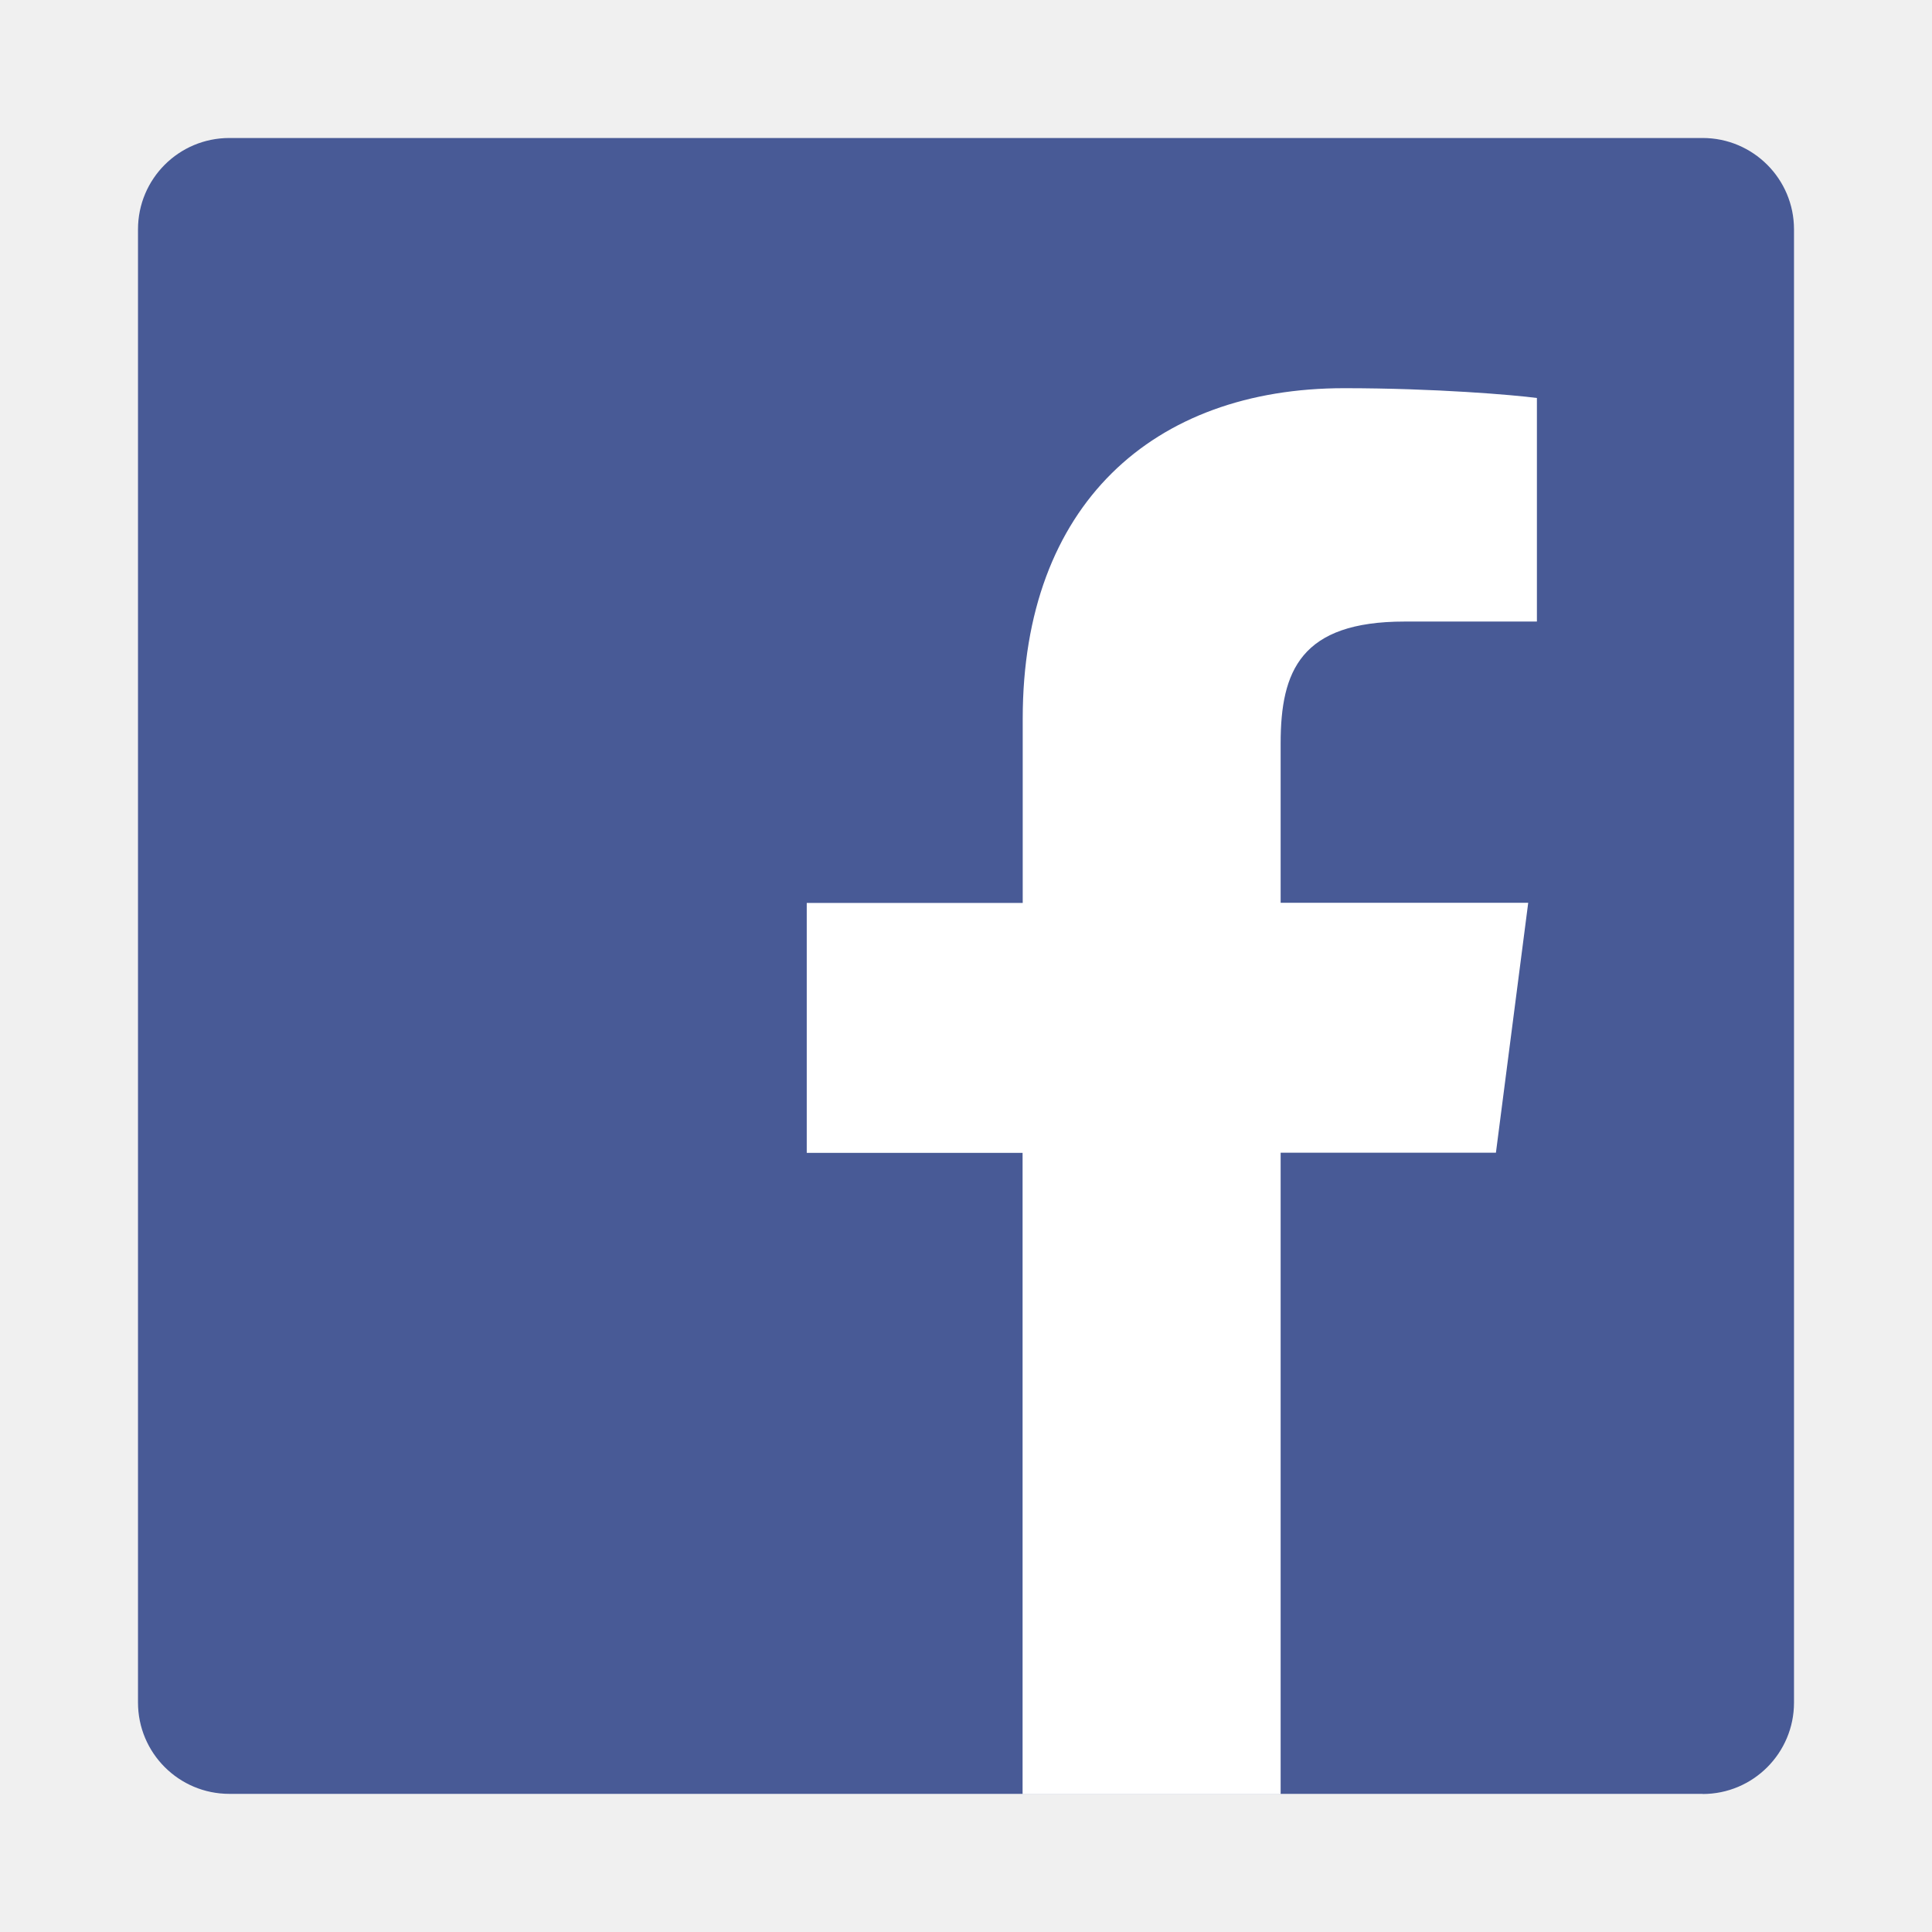
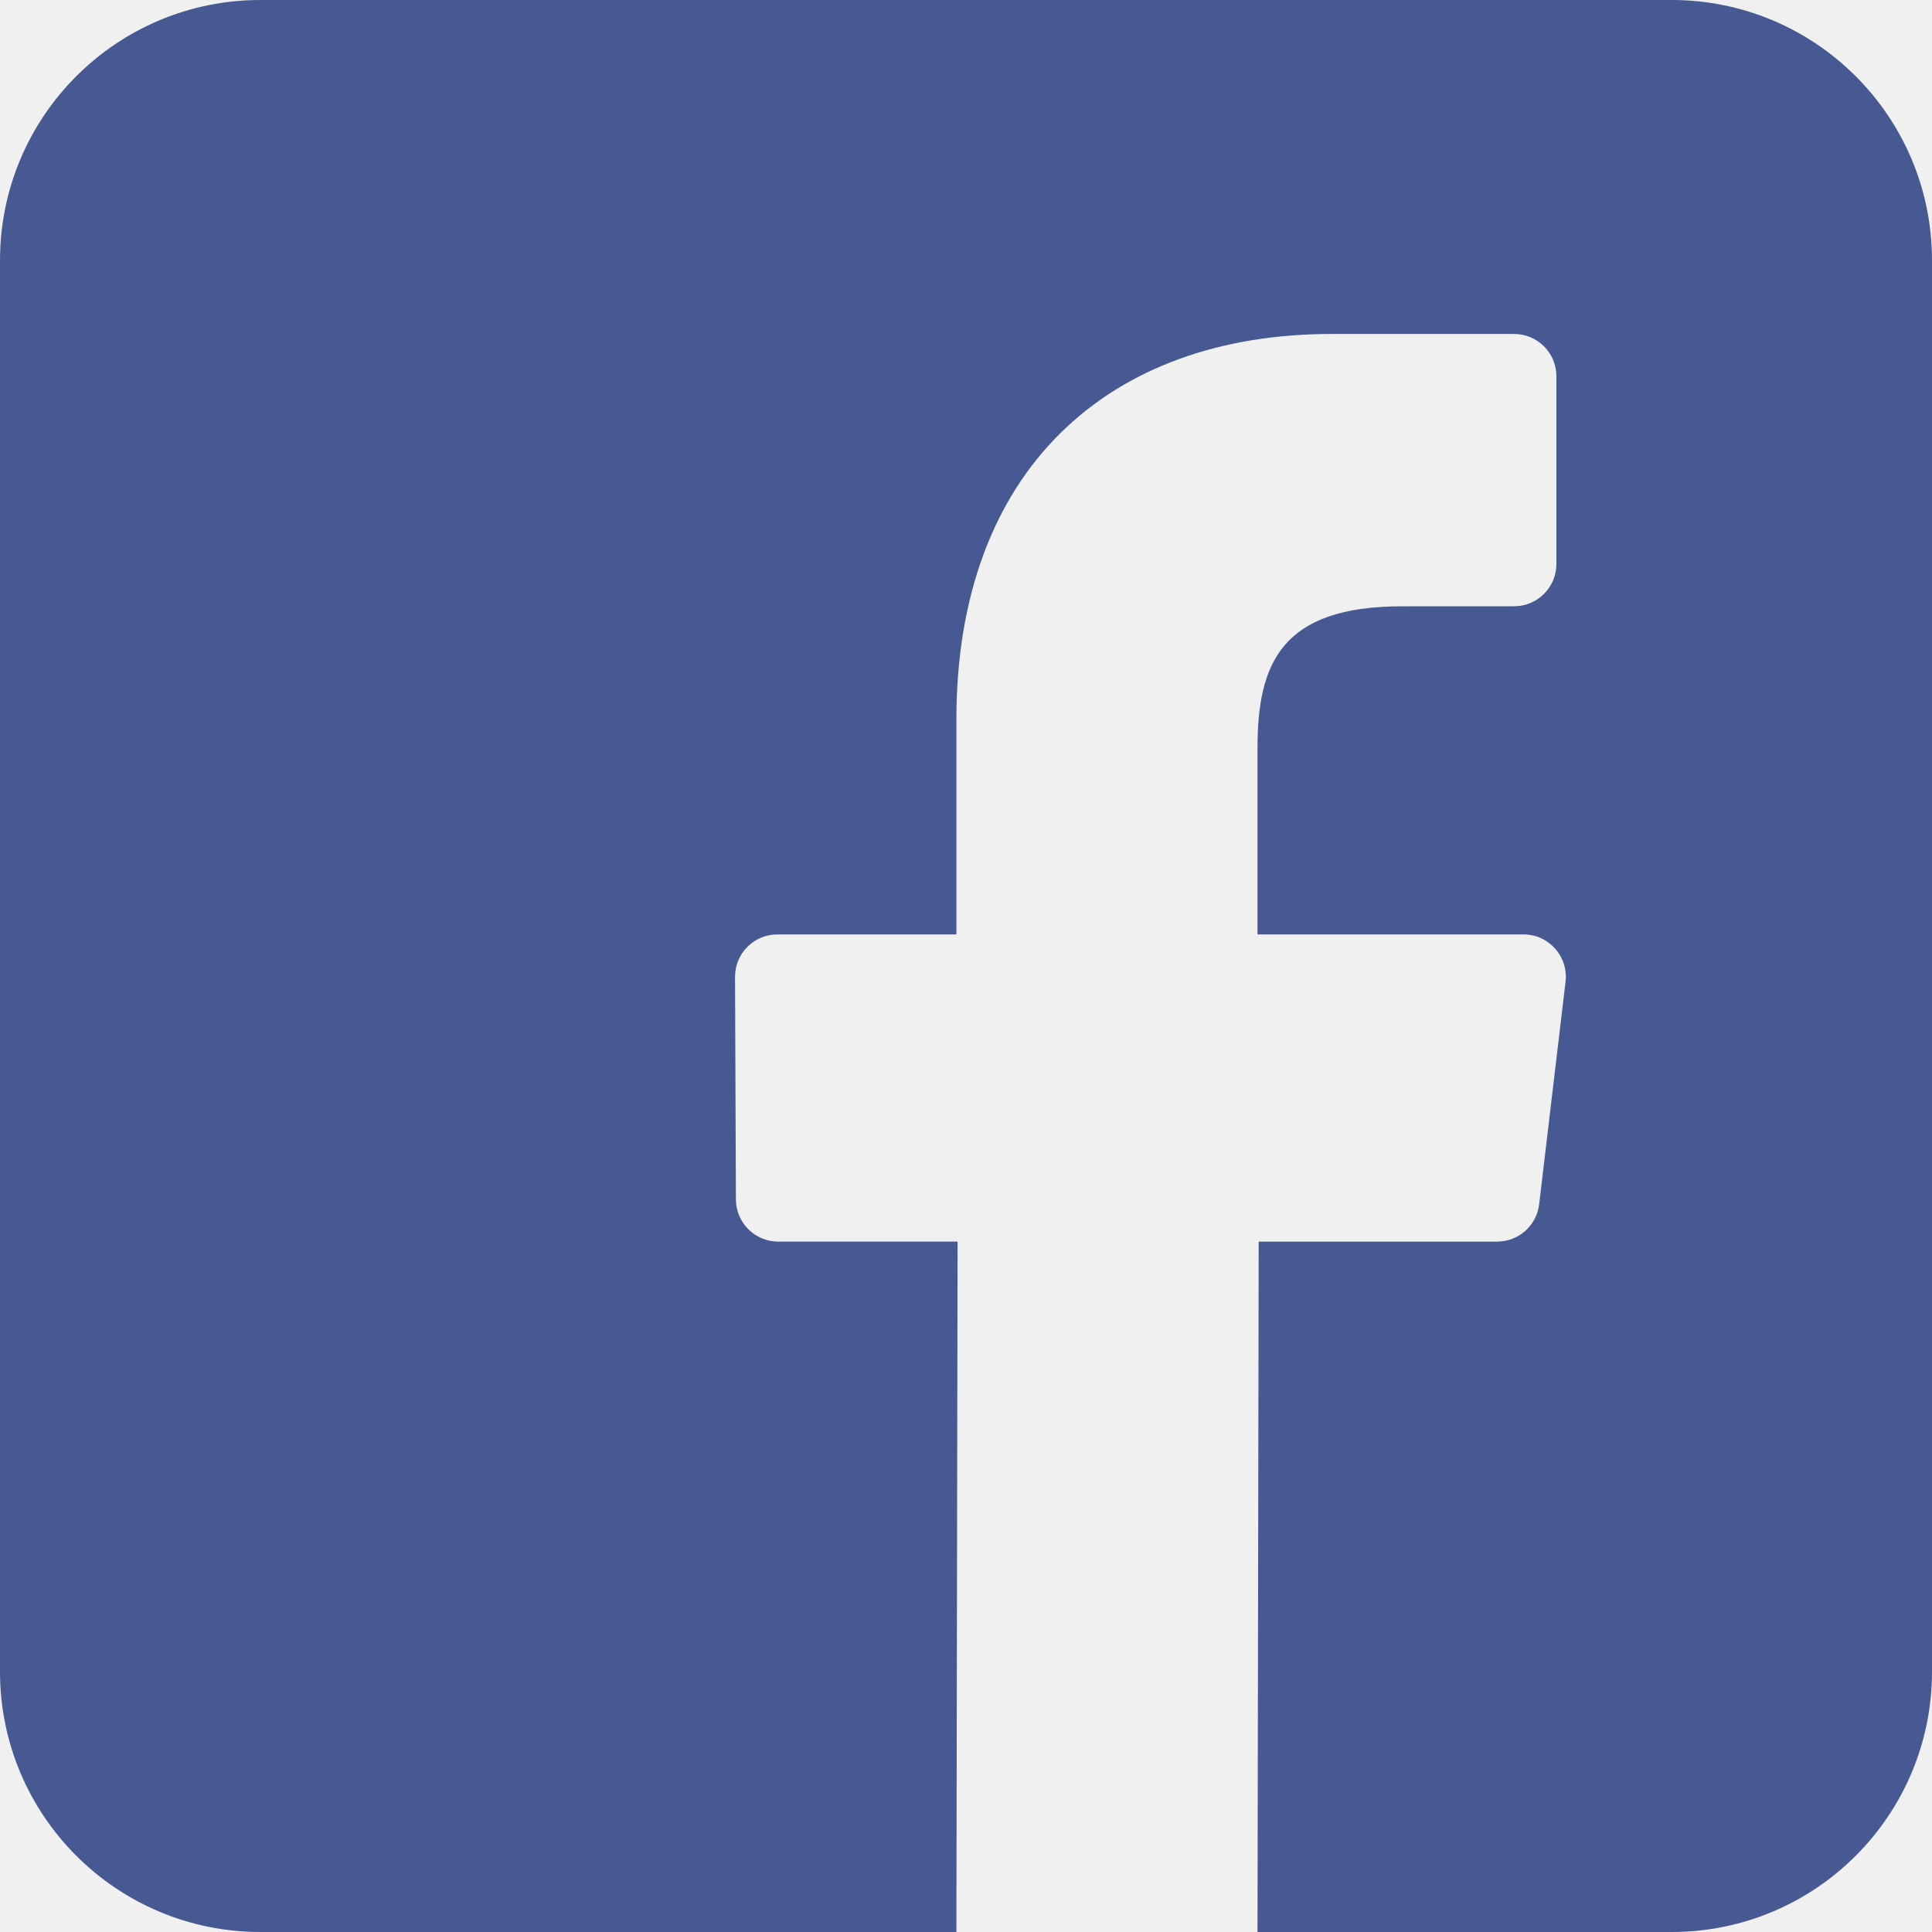
- <svg xmlns="http://www.w3.org/2000/svg" width="800px" height="800px" viewBox="0 0 14 14" role="img" focusable="false" aria-hidden="true">
-   <path fill="#485a96" d="M12.338 13c.366 0 .662-.297.662-.662V1.662c0-.366-.297-.662-.662-.662H1.662c-.366 0-.662.296-.662.662v10.675c0 .366.296.662.662.662H12.338z" />
-   <path fill="#ffffff" d="M9.28 13V8.353h1.56l.234-1.811H9.28V5.386c0-.524.146-.882.898-.882l.959-0V2.884c-.166-.022-.735-.071-1.397-.071-1.383 0-2.329.844-2.329 2.394v1.336H5.846v1.811H7.41v4.647h1.87z" />
+ <svg xmlns="http://www.w3.org/2000/svg" height="800px" width="800px" version="1.1" id="Layer_1" viewBox="0 0 408.788 408.788" xml:space="preserve">
+   <path style="fill:#475993;" d="M353.701,0H55.087C24.665,0,0.002,24.662,0.002,55.085v298.616c0,30.423,24.662,55.085,55.085,55.085  h147.275l0.251-146.078h-37.951c-4.932,0-8.935-3.988-8.954-8.92l-0.182-47.087c-0.019-4.959,3.996-8.989,8.955-8.989h37.882  v-45.498c0-52.8,32.247-81.55,79.348-81.55h38.65c4.945,0,8.955,4.009,8.955,8.955v39.704c0,4.944-4.007,8.952-8.95,8.955  l-23.719,0.011c-25.615,0-30.575,12.172-30.575,30.035v39.389h56.285c5.363,0,9.524,4.683,8.892,10.009l-5.581,47.087  c-0.534,4.506-4.355,7.901-8.892,7.901h-50.453l-0.251,146.078h87.631c30.422,0,55.084-24.662,55.084-55.084V55.085  C408.786,24.662,384.124,0,353.701,0z" />
</svg>
